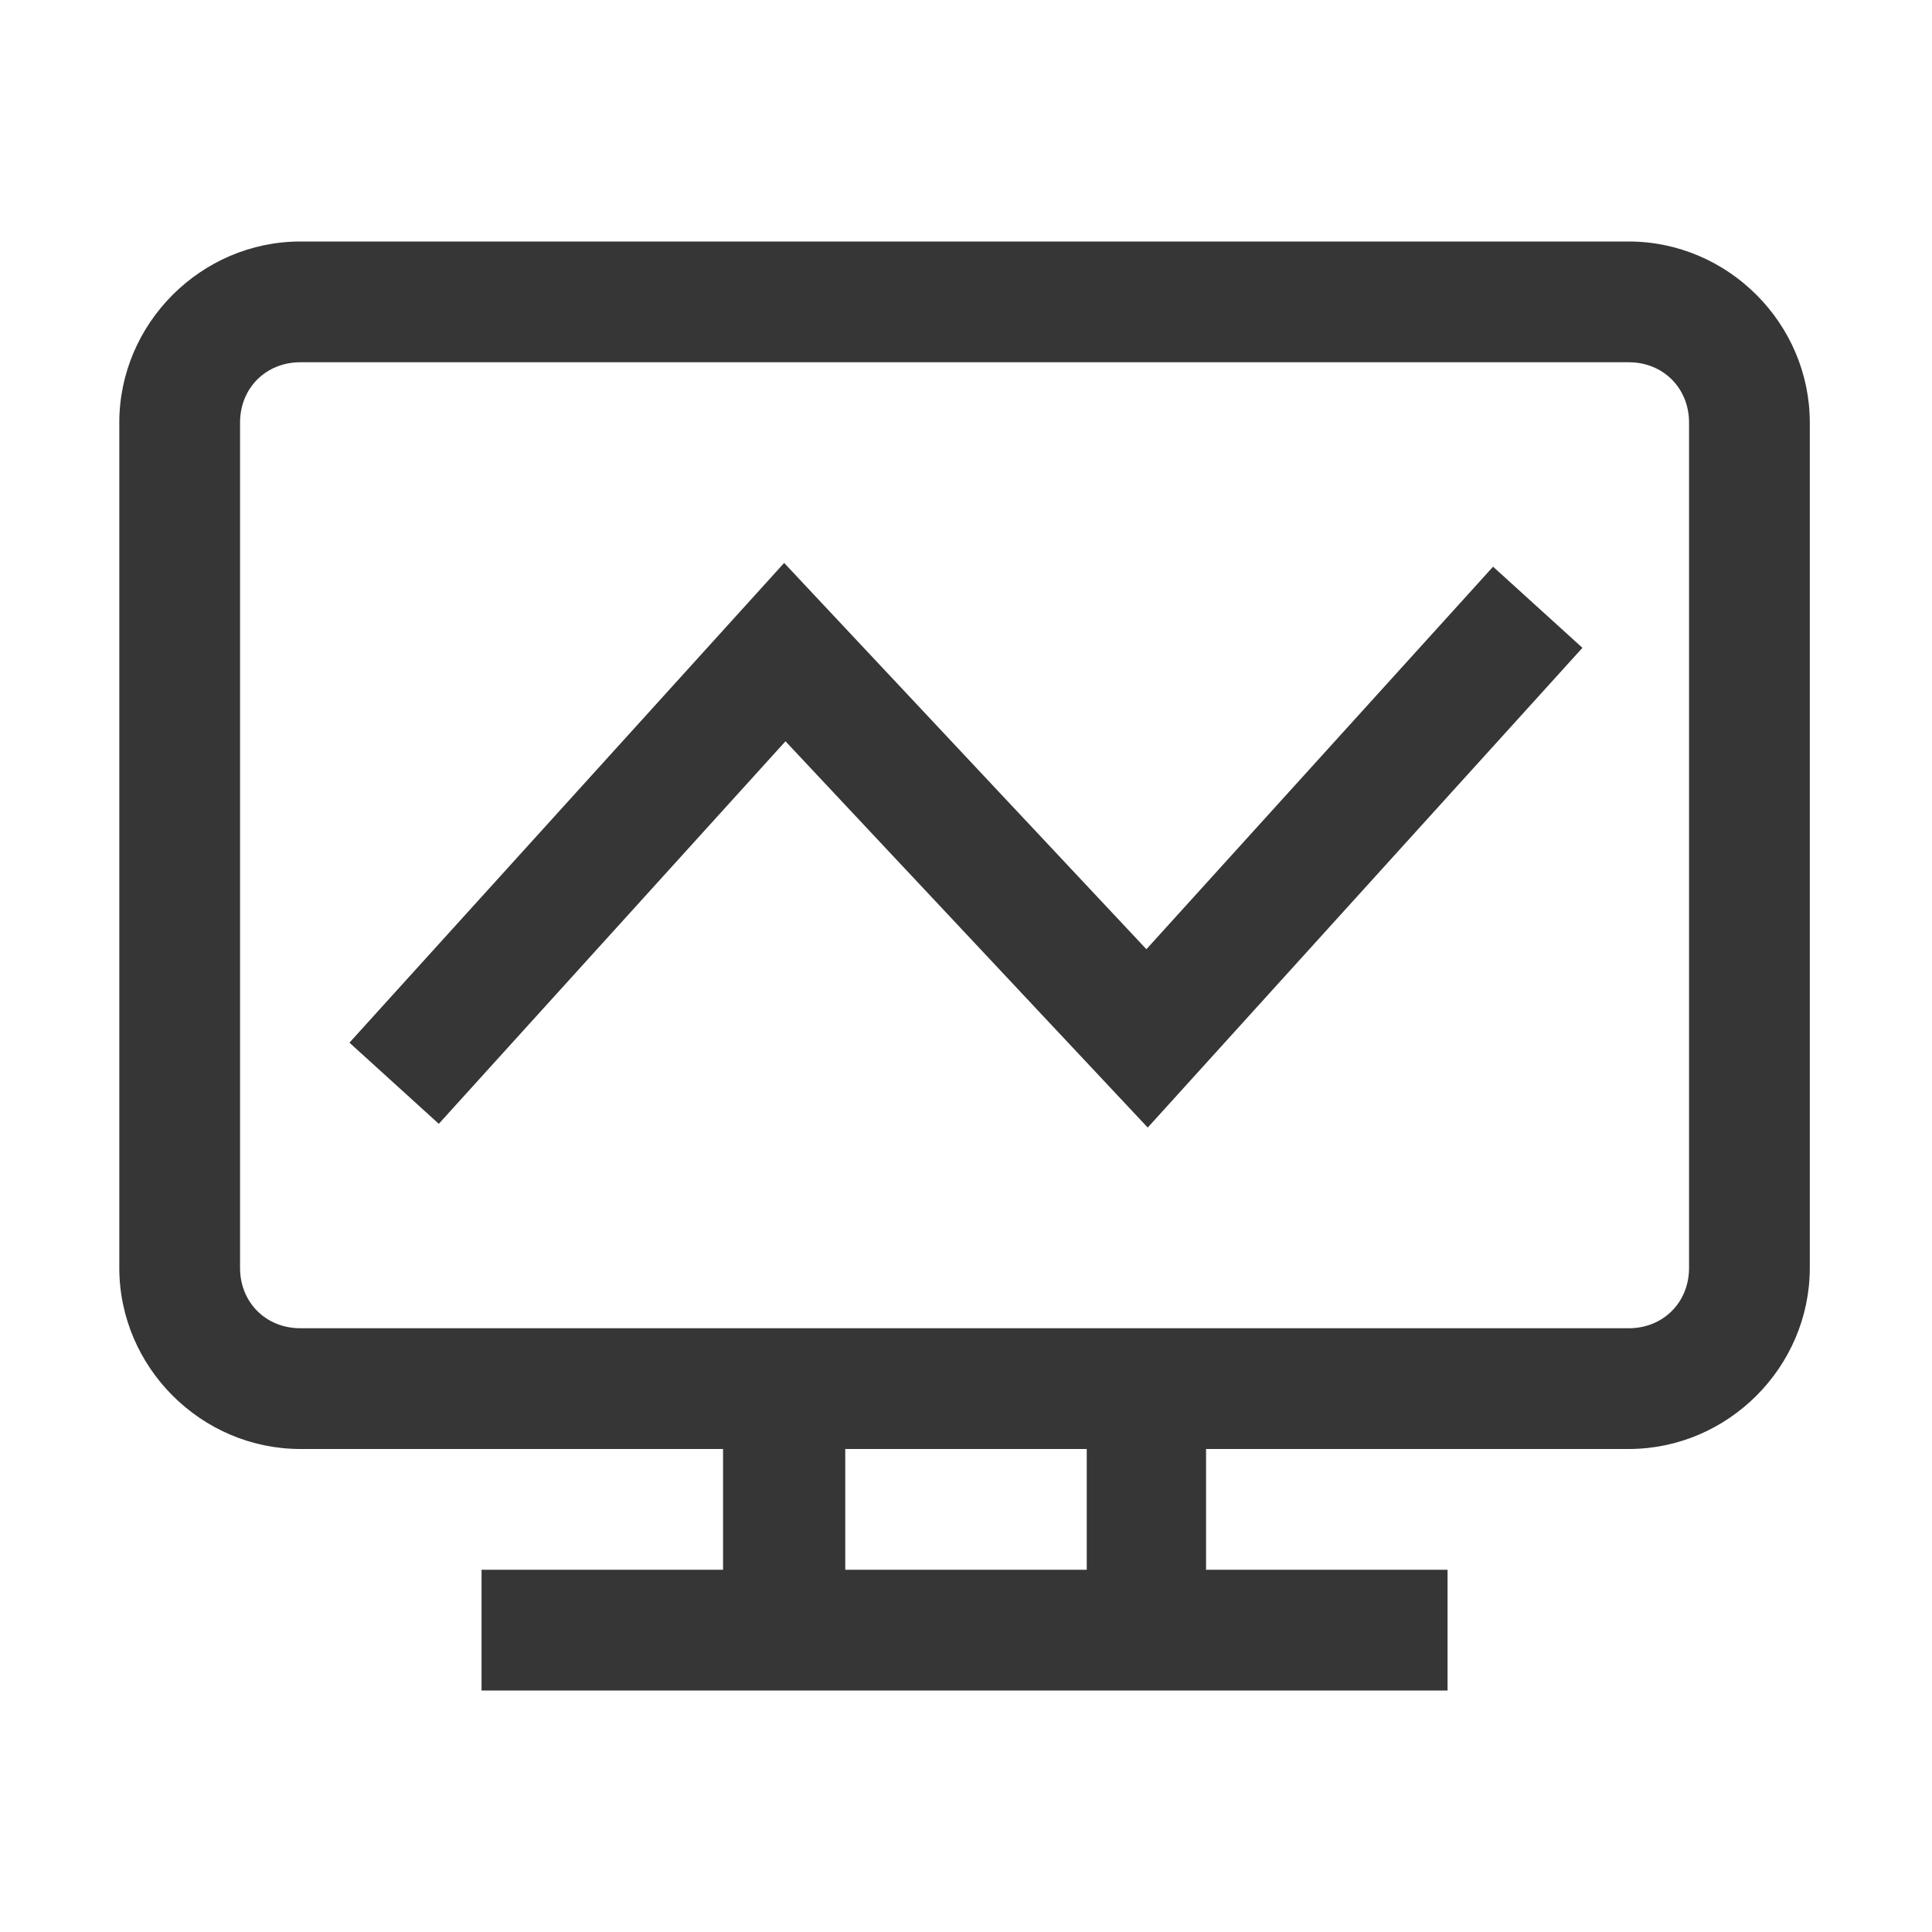
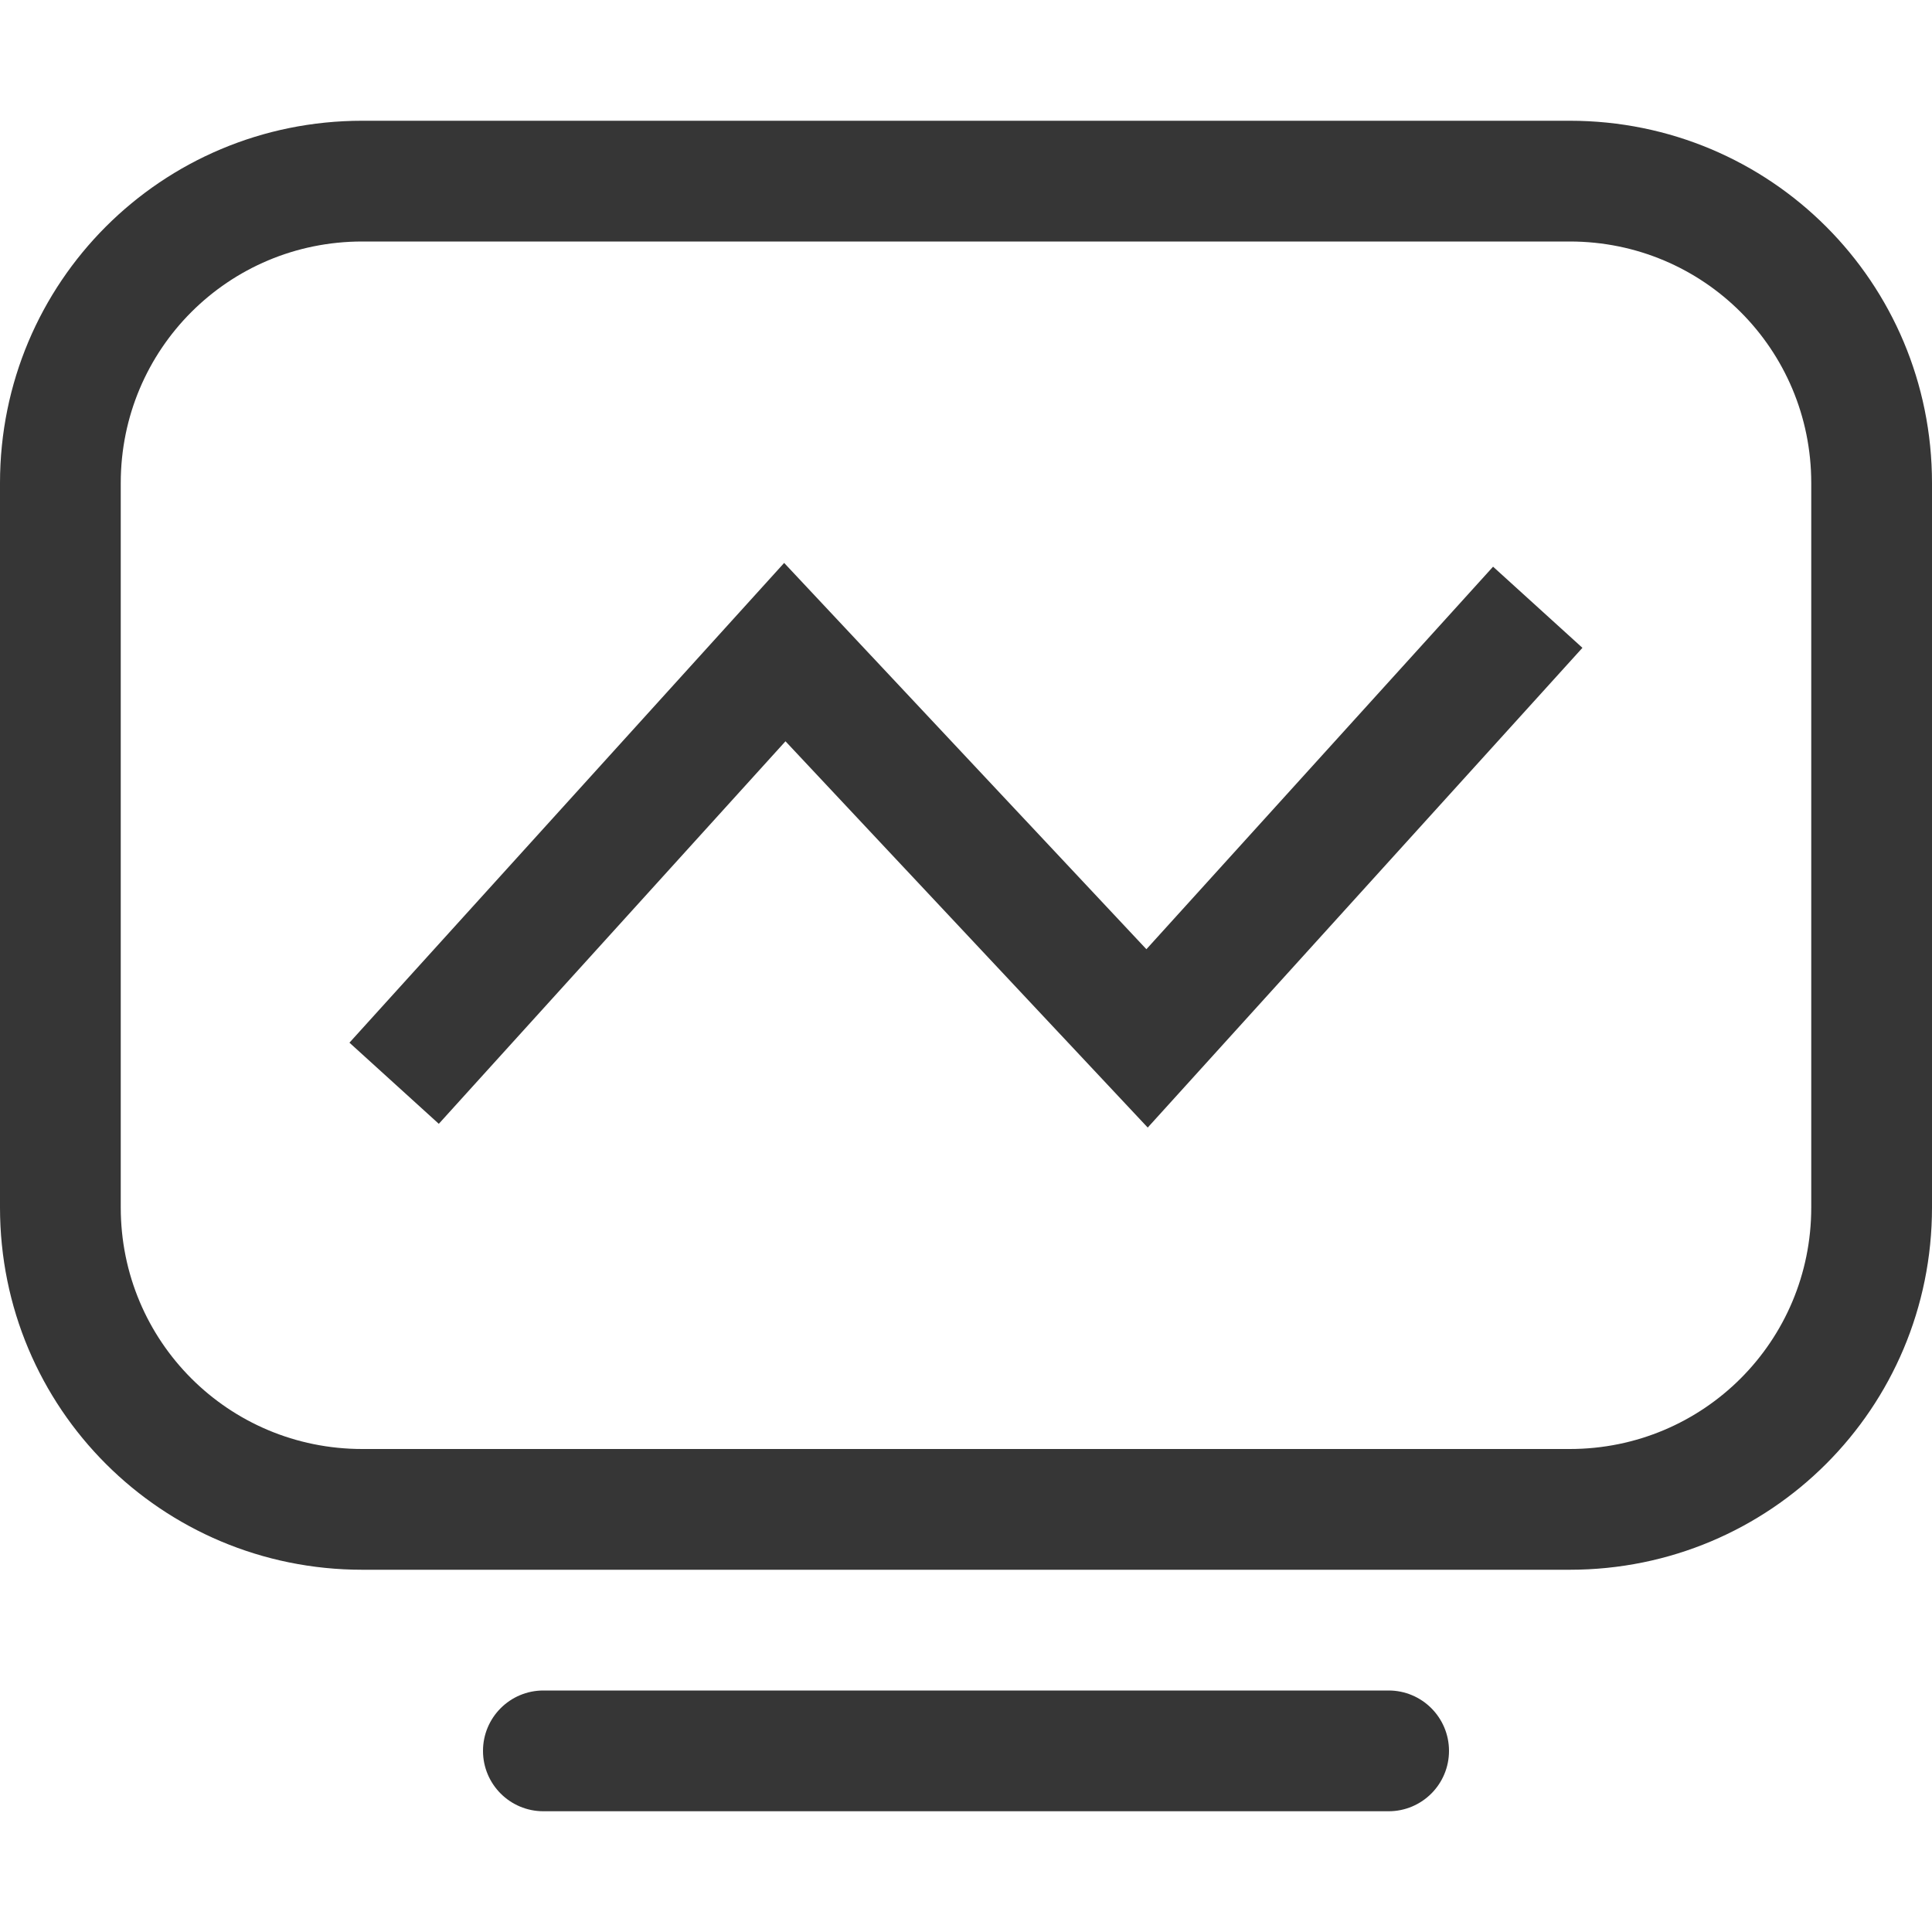
<svg xmlns="http://www.w3.org/2000/svg" width="16" height="16" version="1.1" viewBox="0 0 16 16">
-   <path d="m2.488 2c-0.822 0-1.5 0.678-1.5 1.5v7c0 0.822 0.678 1.5 1.5 1.5h3.5v1h-2v1h8v-1h-2v-1h3.5c0.822 0 1.5-0.678 1.5-1.5v-7c0-0.822-0.678-1.5-1.5-1.5h-11zm0 1h11c0.286 0 0.5 0.214 0.5 0.5v7c0 0.286-0.214 0.5-0.5 0.5h-11c-0.286 0-0.5-0.214-0.5-0.5v-7c0-0.286 0.214-0.5 0.5-0.5zm4.006 1.662-3.264 3.602-0.336 0.371 0.74 0.672 0.336-0.371 2.535-2.797 3 3.199 3.264-3.602 0.336-0.371-0.74-0.672-0.336 0.371-2.535 2.797-3-3.199zm0.506 7.338h2v1h-2v-1z" fill="#363636" />
+   <path d="m6.494 4.662-3.264 3.602-0.336 0.371 0.74 0.672 0.336-0.371 2.535-2.797 3 3.199 3.264-3.602 0.336-0.371-0.74-0.672-0.336 0.371-2.535 2.797-3-3.199z" fill="#363636" />
+   <path d="m3 1c-1.662 0-3 1.338-3 3v6c0 1.662 1.338 3 3 3h10c1.662 0 3-1.338 3-3v-6c0-1.662-1.338-3-3-3zm0 1h10c1.108 0 2 0.892 2 2v6c0 1.108-0.892 2-2 2h-10c-1.108 0-2-0.892-2-2v-6c0-1.108 0.892-2 2-2z" fill="#363636" stroke-linecap="round" stroke-linejoin="round" stroke-width="1.002" />
+   <rect x="4" y="14" width="8" height="1" rx=".5" ry=".5" fill="#363636" stroke-linecap="round" stroke-linejoin="round" stroke-width="1.002" />
</svg>
